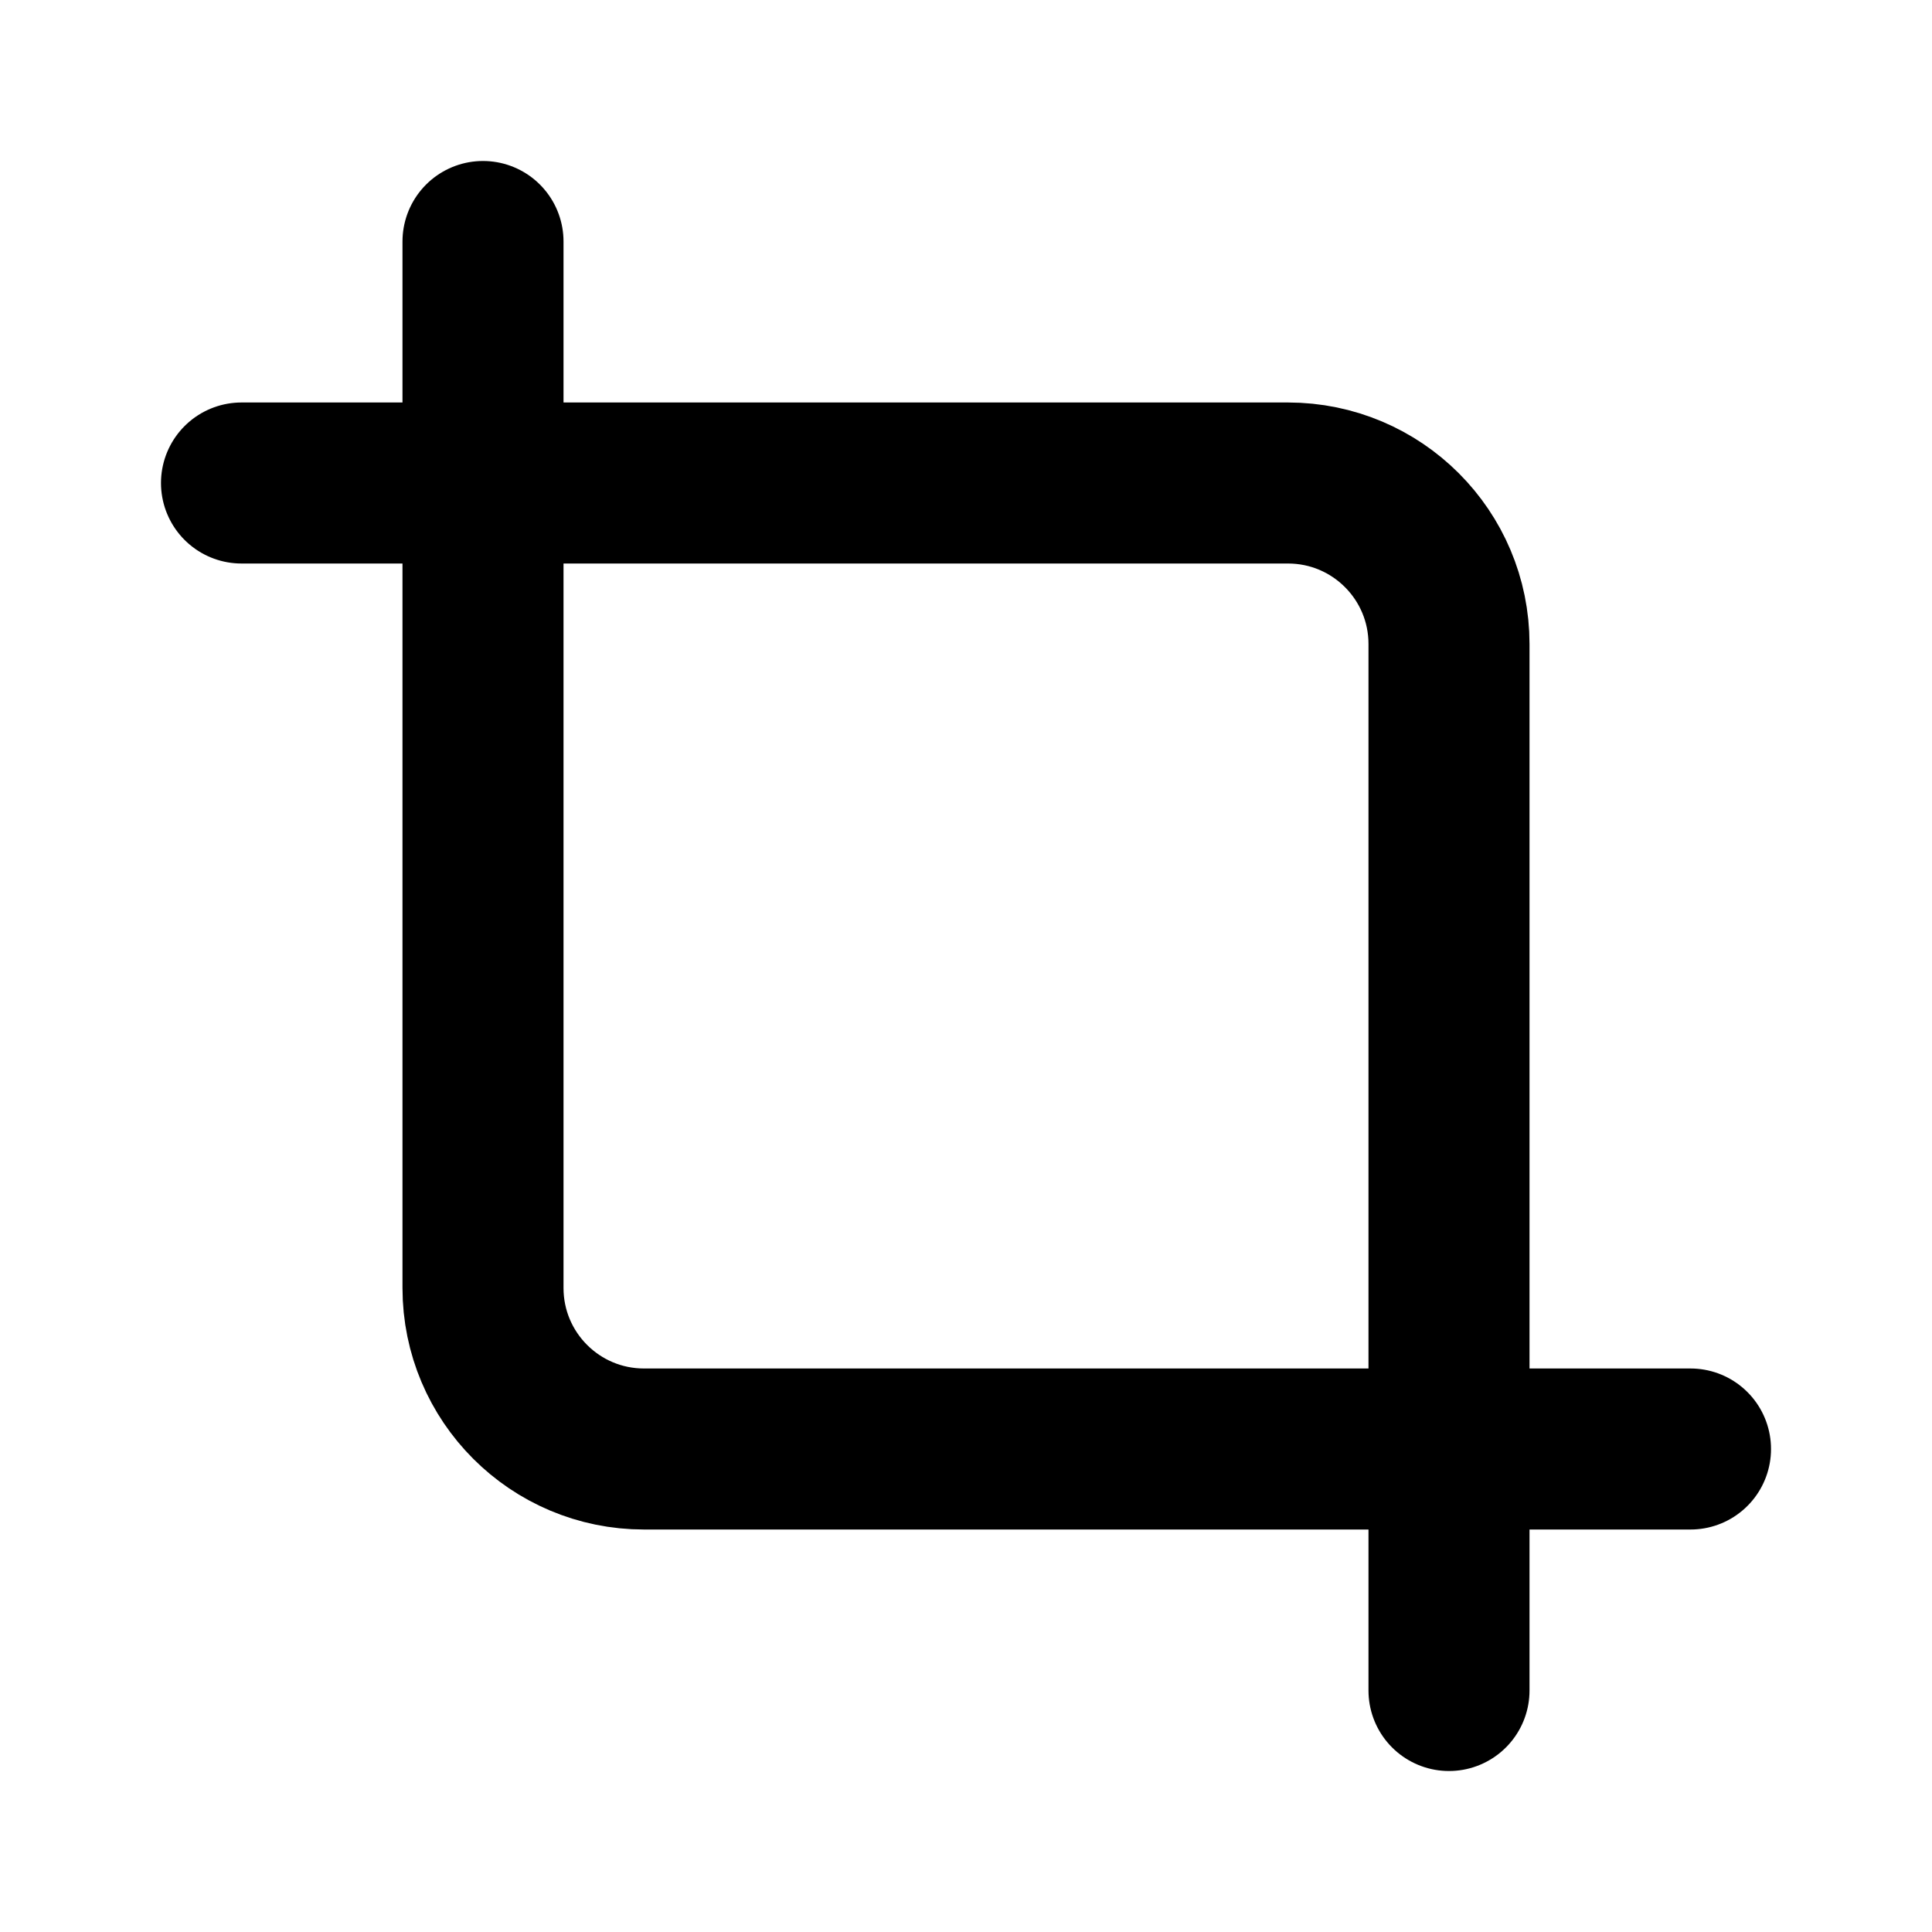
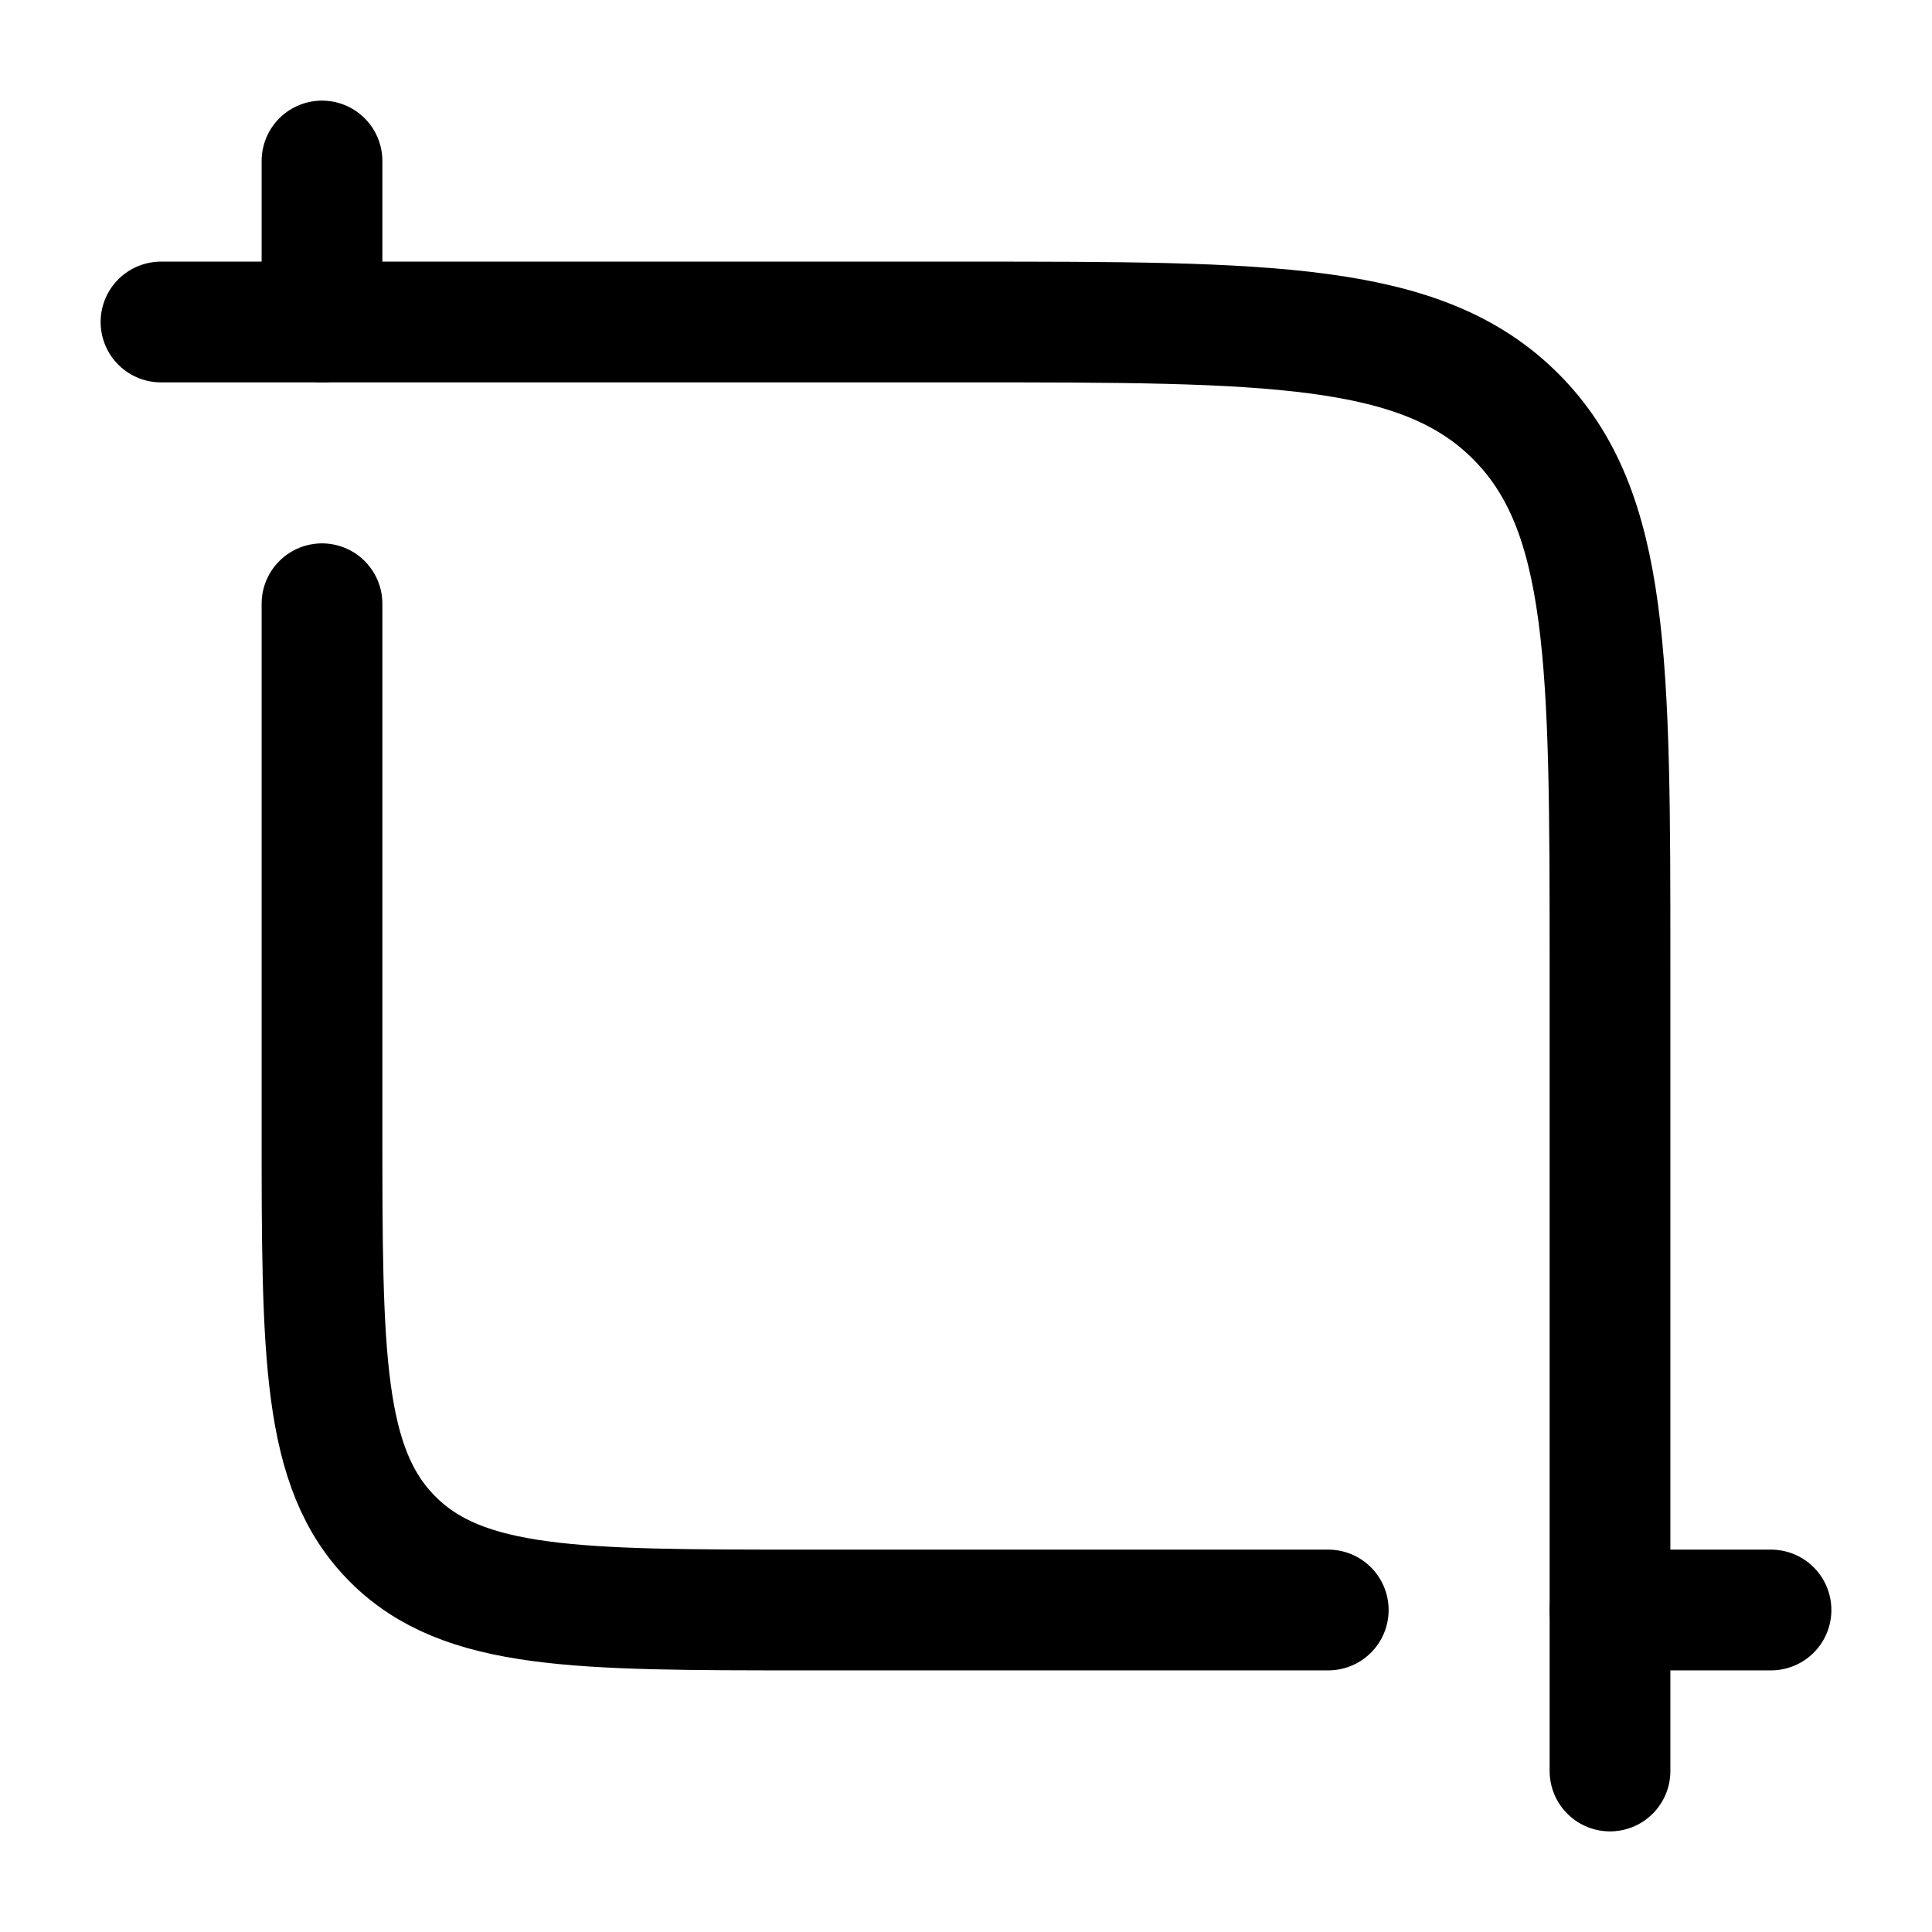
- <svg xmlns="http://www.w3.org/2000/svg" width="20" height="20" viewBox="0 0 20 20" fill="none">
-   <path d="M2.5 5H13.333C14.254 5 15 5.746 15 6.667V17.5M5 2.5V13.333C5 14.254 5.746 15 6.667 15H17.5" stroke="currentColor" stroke-width="1.667" stroke-linecap="round" stroke-linejoin="round" />
+ <svg xmlns="http://www.w3.org/2000/svg" width="24" height="24" viewBox="0 0 24 24" fill="none" stroke="currentColor" stroke-width="1.5" stroke-linecap="round" stroke-linejoin="round">
+   <path d="M4 2V4M22 20H20M16.5 20H10C7.172 20 5.757 20 4.879 19.121C4 18.243 4 16.828 4 14V7.5" stroke="currentColor" stroke-linecap="round" stroke-linejoin="round" stroke-width="1.5" />
+   <path d="M20 22L20 12C20 8.229 20 6.343 18.828 5.172C17.657 4 15.771 4 12 4L2 4" stroke="currentColor" stroke-linecap="round" stroke-linejoin="round" stroke-width="1.5" />
</svg>
